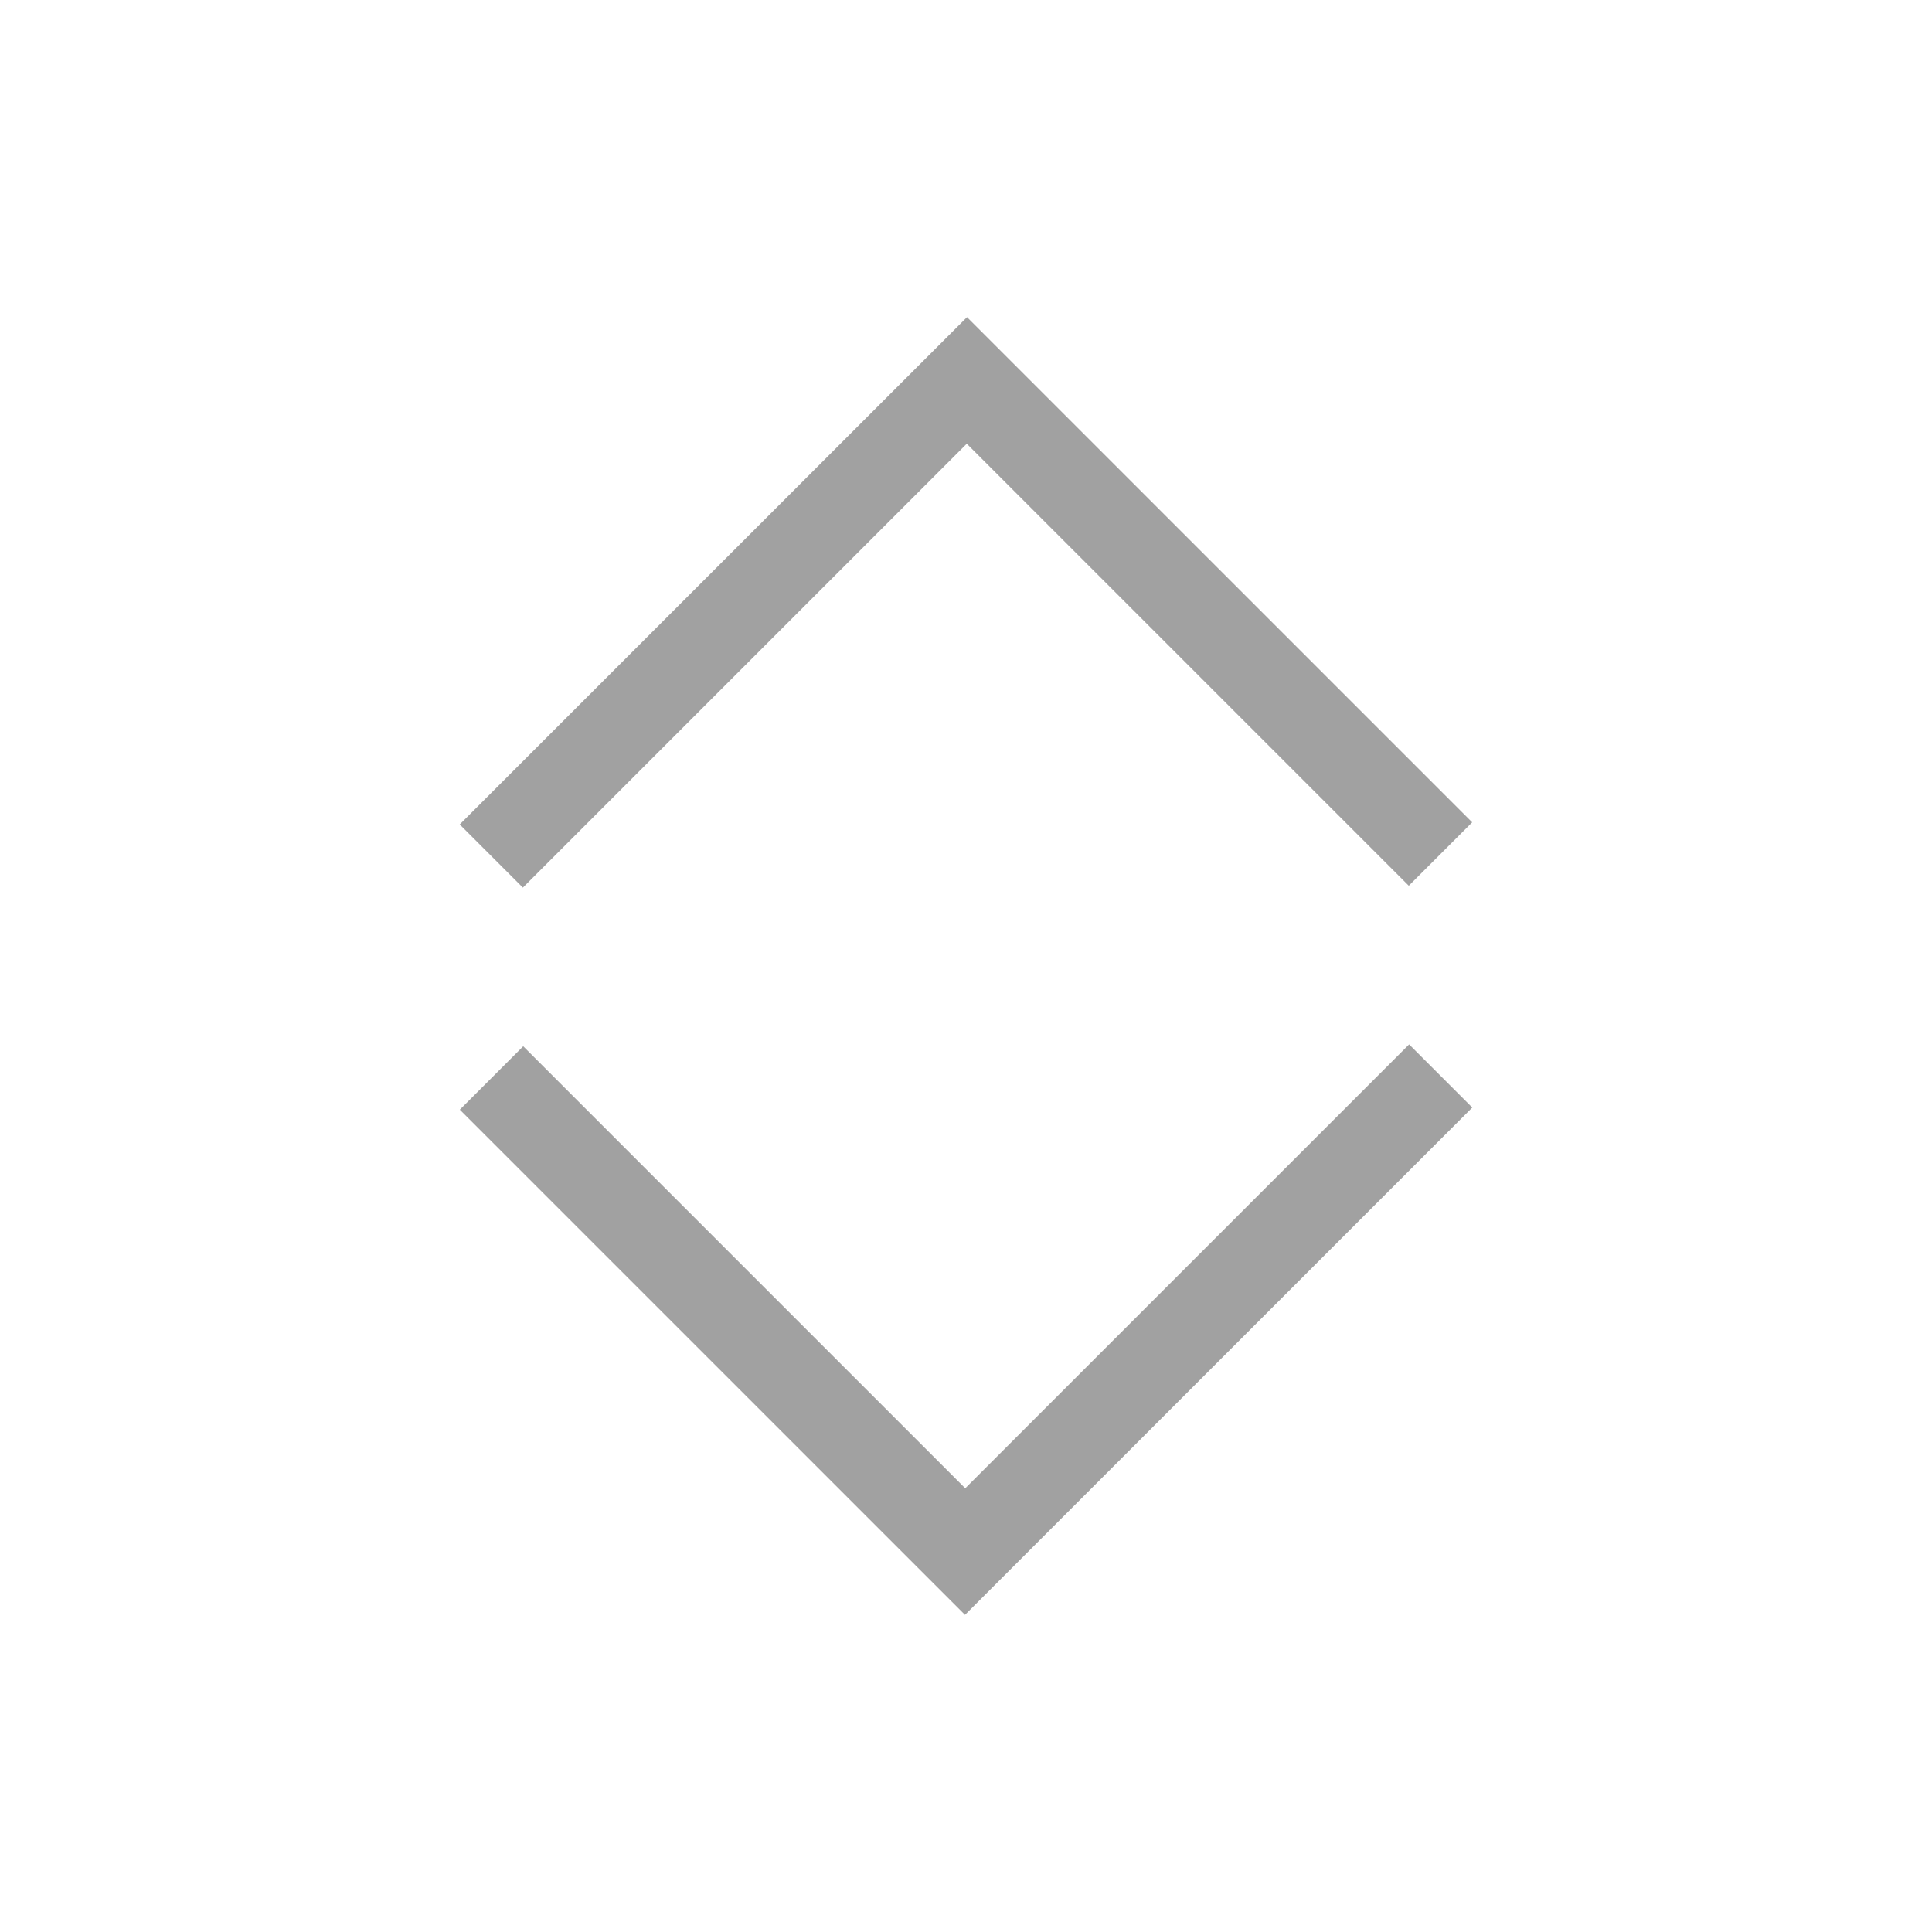
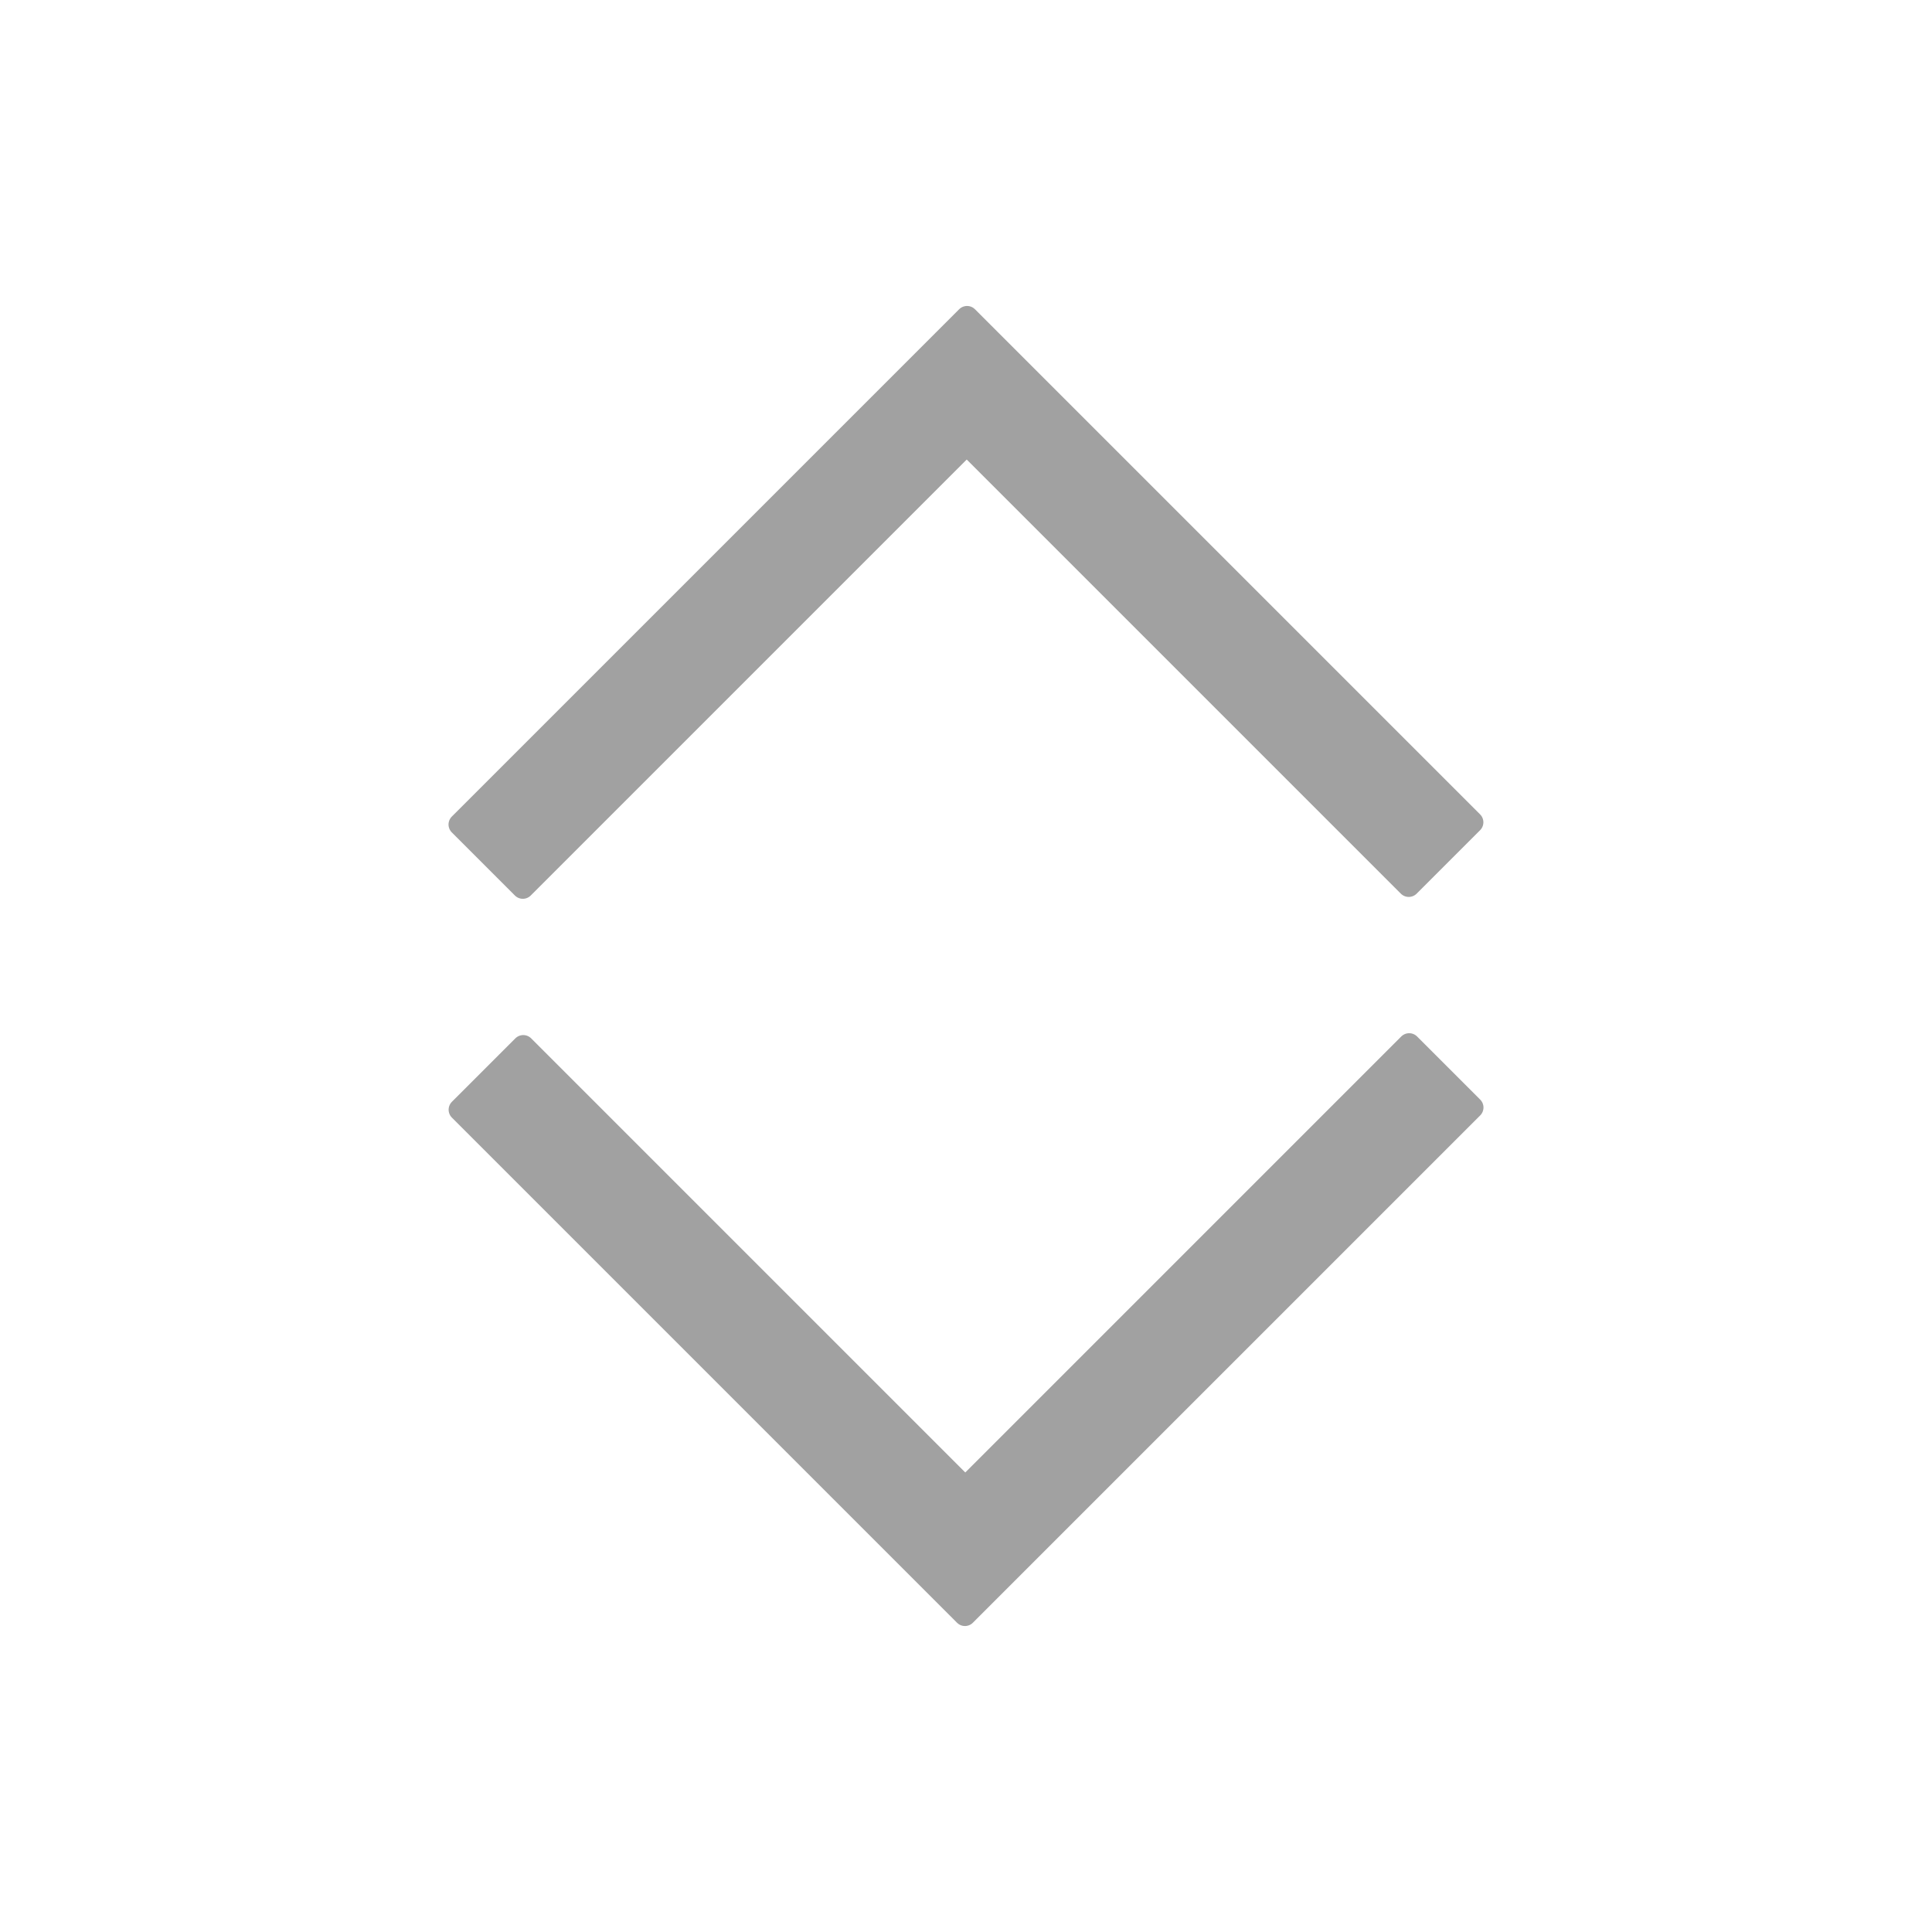
<svg xmlns="http://www.w3.org/2000/svg" fill="#000000" viewBox="0 0 64 64" width="15" height="15" version="1.1" xml:space="preserve" style="fill-rule:evenodd;clip-rule:evenodd;stroke-linejoin:round;stroke-miterlimit:2;">
  <g id="SVGRepo_iconCarrier">
    <g transform="matrix(1,0,0,1,-1216,-320)">
      <g id="Icons1">
        <g transform="matrix(1,0,0,1,128,0)">
          <g id="caret-down" transform="matrix(0.522955,0.522955,-0.525161,0.525161,1082.79,109.448)">
-             <path d="M288,216L256,216L256,212L284,212L284,184L288,184L288,216Z" style="fill:#A1A1A1;fill-rule:nonzero;" />
+             <path d="M288,216L256,216L256,212L284,212L284,184L288,184L288,216Z" style="fill:#A1A1A1;fill-rule:nonzero;stroke:#A1A1A1;" />
          </g>
          <g id="caret-down1" transform="matrix(-0.522955,-0.522955,0.525161,-0.525161,1157.21,594.552)">
-             <path d="M288,216L256,216L256,212L284,212L284,184L288,184L288,216Z" style="fill:#A1A1A1;fill-rule:nonzero;" />
+             <path d="M288,216L256,216L256,212L284,212L284,184L288,184L288,216Z" style="fill:#A1A1A1;fill-rule:nonzero;stroke:#A1A1A1;" />
          </g>
        </g>
      </g>
    </g>
  </g>
</svg>
